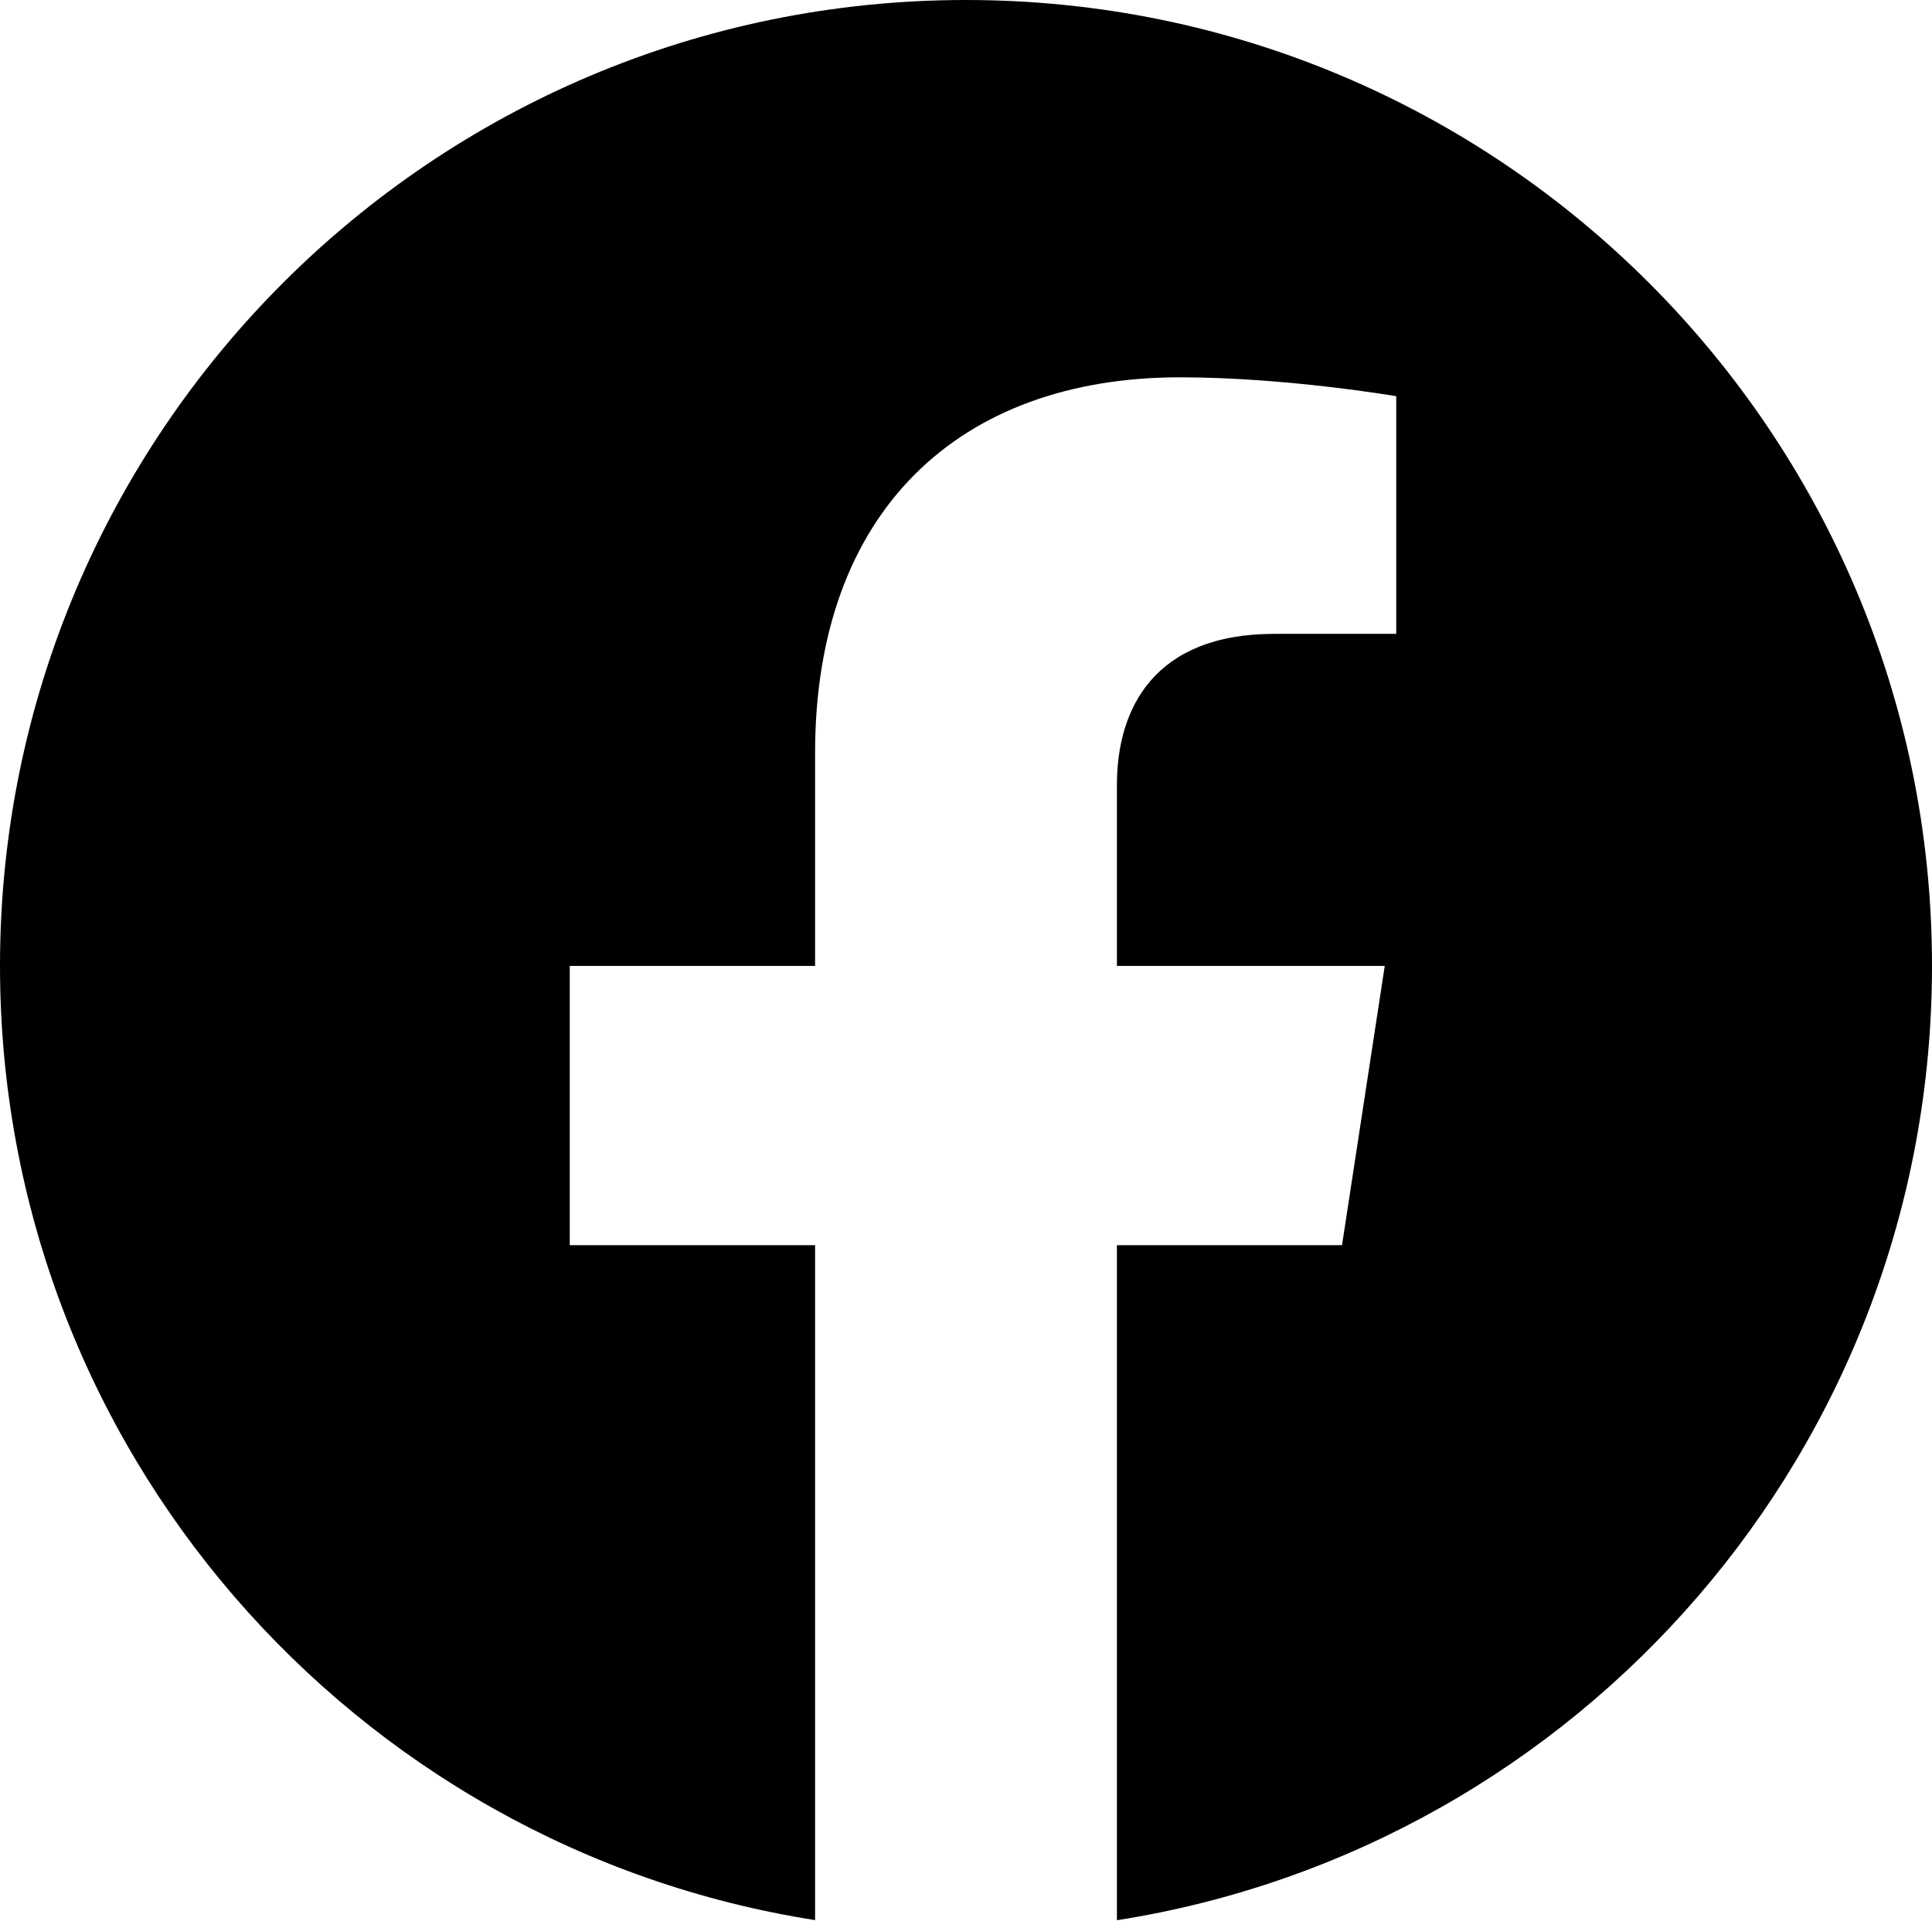
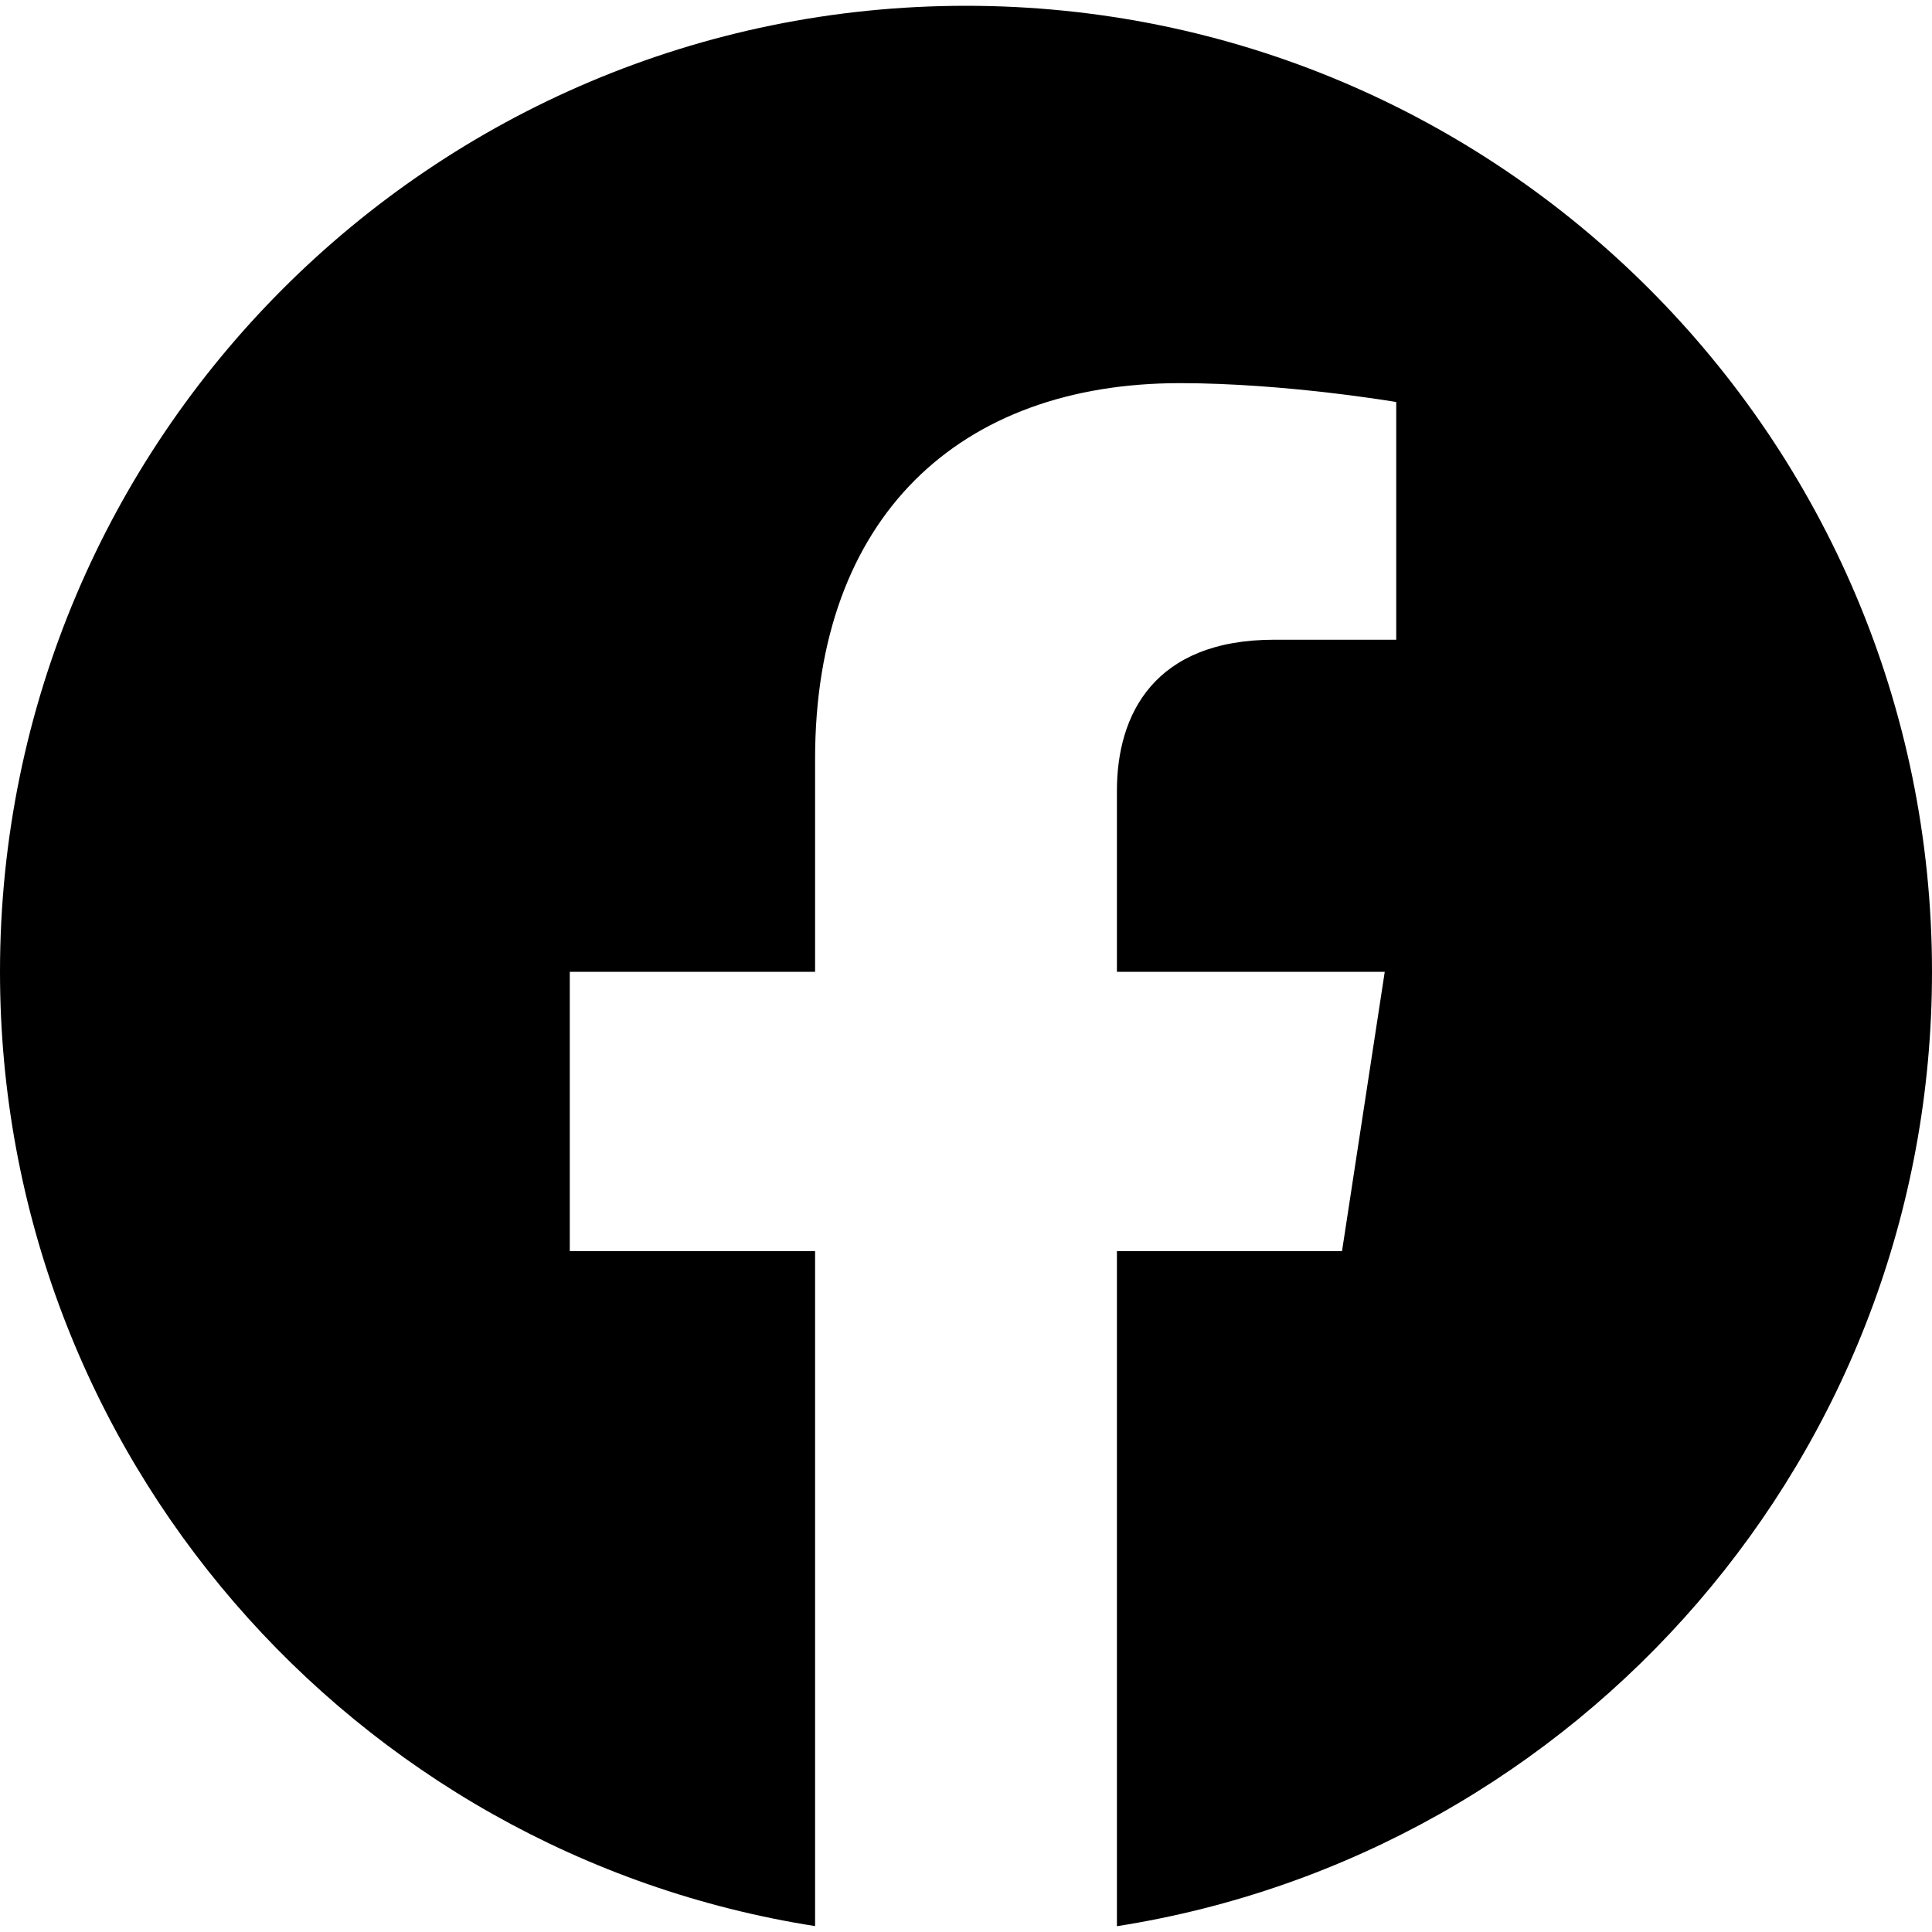
- <svg xmlns="http://www.w3.org/2000/svg" width="17.500" height="17.395" viewBox="0 0 17.500 17.395" fill="none">
+ <svg xmlns="http://www.w3.org/2000/svg" width="20" height="20" viewBox="0 0 17.500 17.395" fill="none">
  <path d="M 17.5 8.75 C 17.5 3.918 13.582 0 8.75 0 C 3.918 0 0 3.918 0 8.75 C 0 13.117 3.199 16.737 7.383 17.394 L 7.383 11.28 L 5.161 11.28 L 5.161 8.75 L 7.383 8.75 L 7.383 6.822 C 7.383 4.63 8.689 3.418 10.688 3.418 C 11.645 3.418 12.647 3.589 12.647 3.589 L 12.647 5.742 L 11.543 5.742 C 10.457 5.742 10.117 6.416 10.117 7.109 L 10.117 8.75 L 12.543 8.75 L 12.156 11.28 L 10.117 11.28 L 10.117 17.395 C 14.301 16.738 17.5 13.118 17.5 8.75 Z" fill="currentColor" fill-rule="evenodd" />
</svg>
